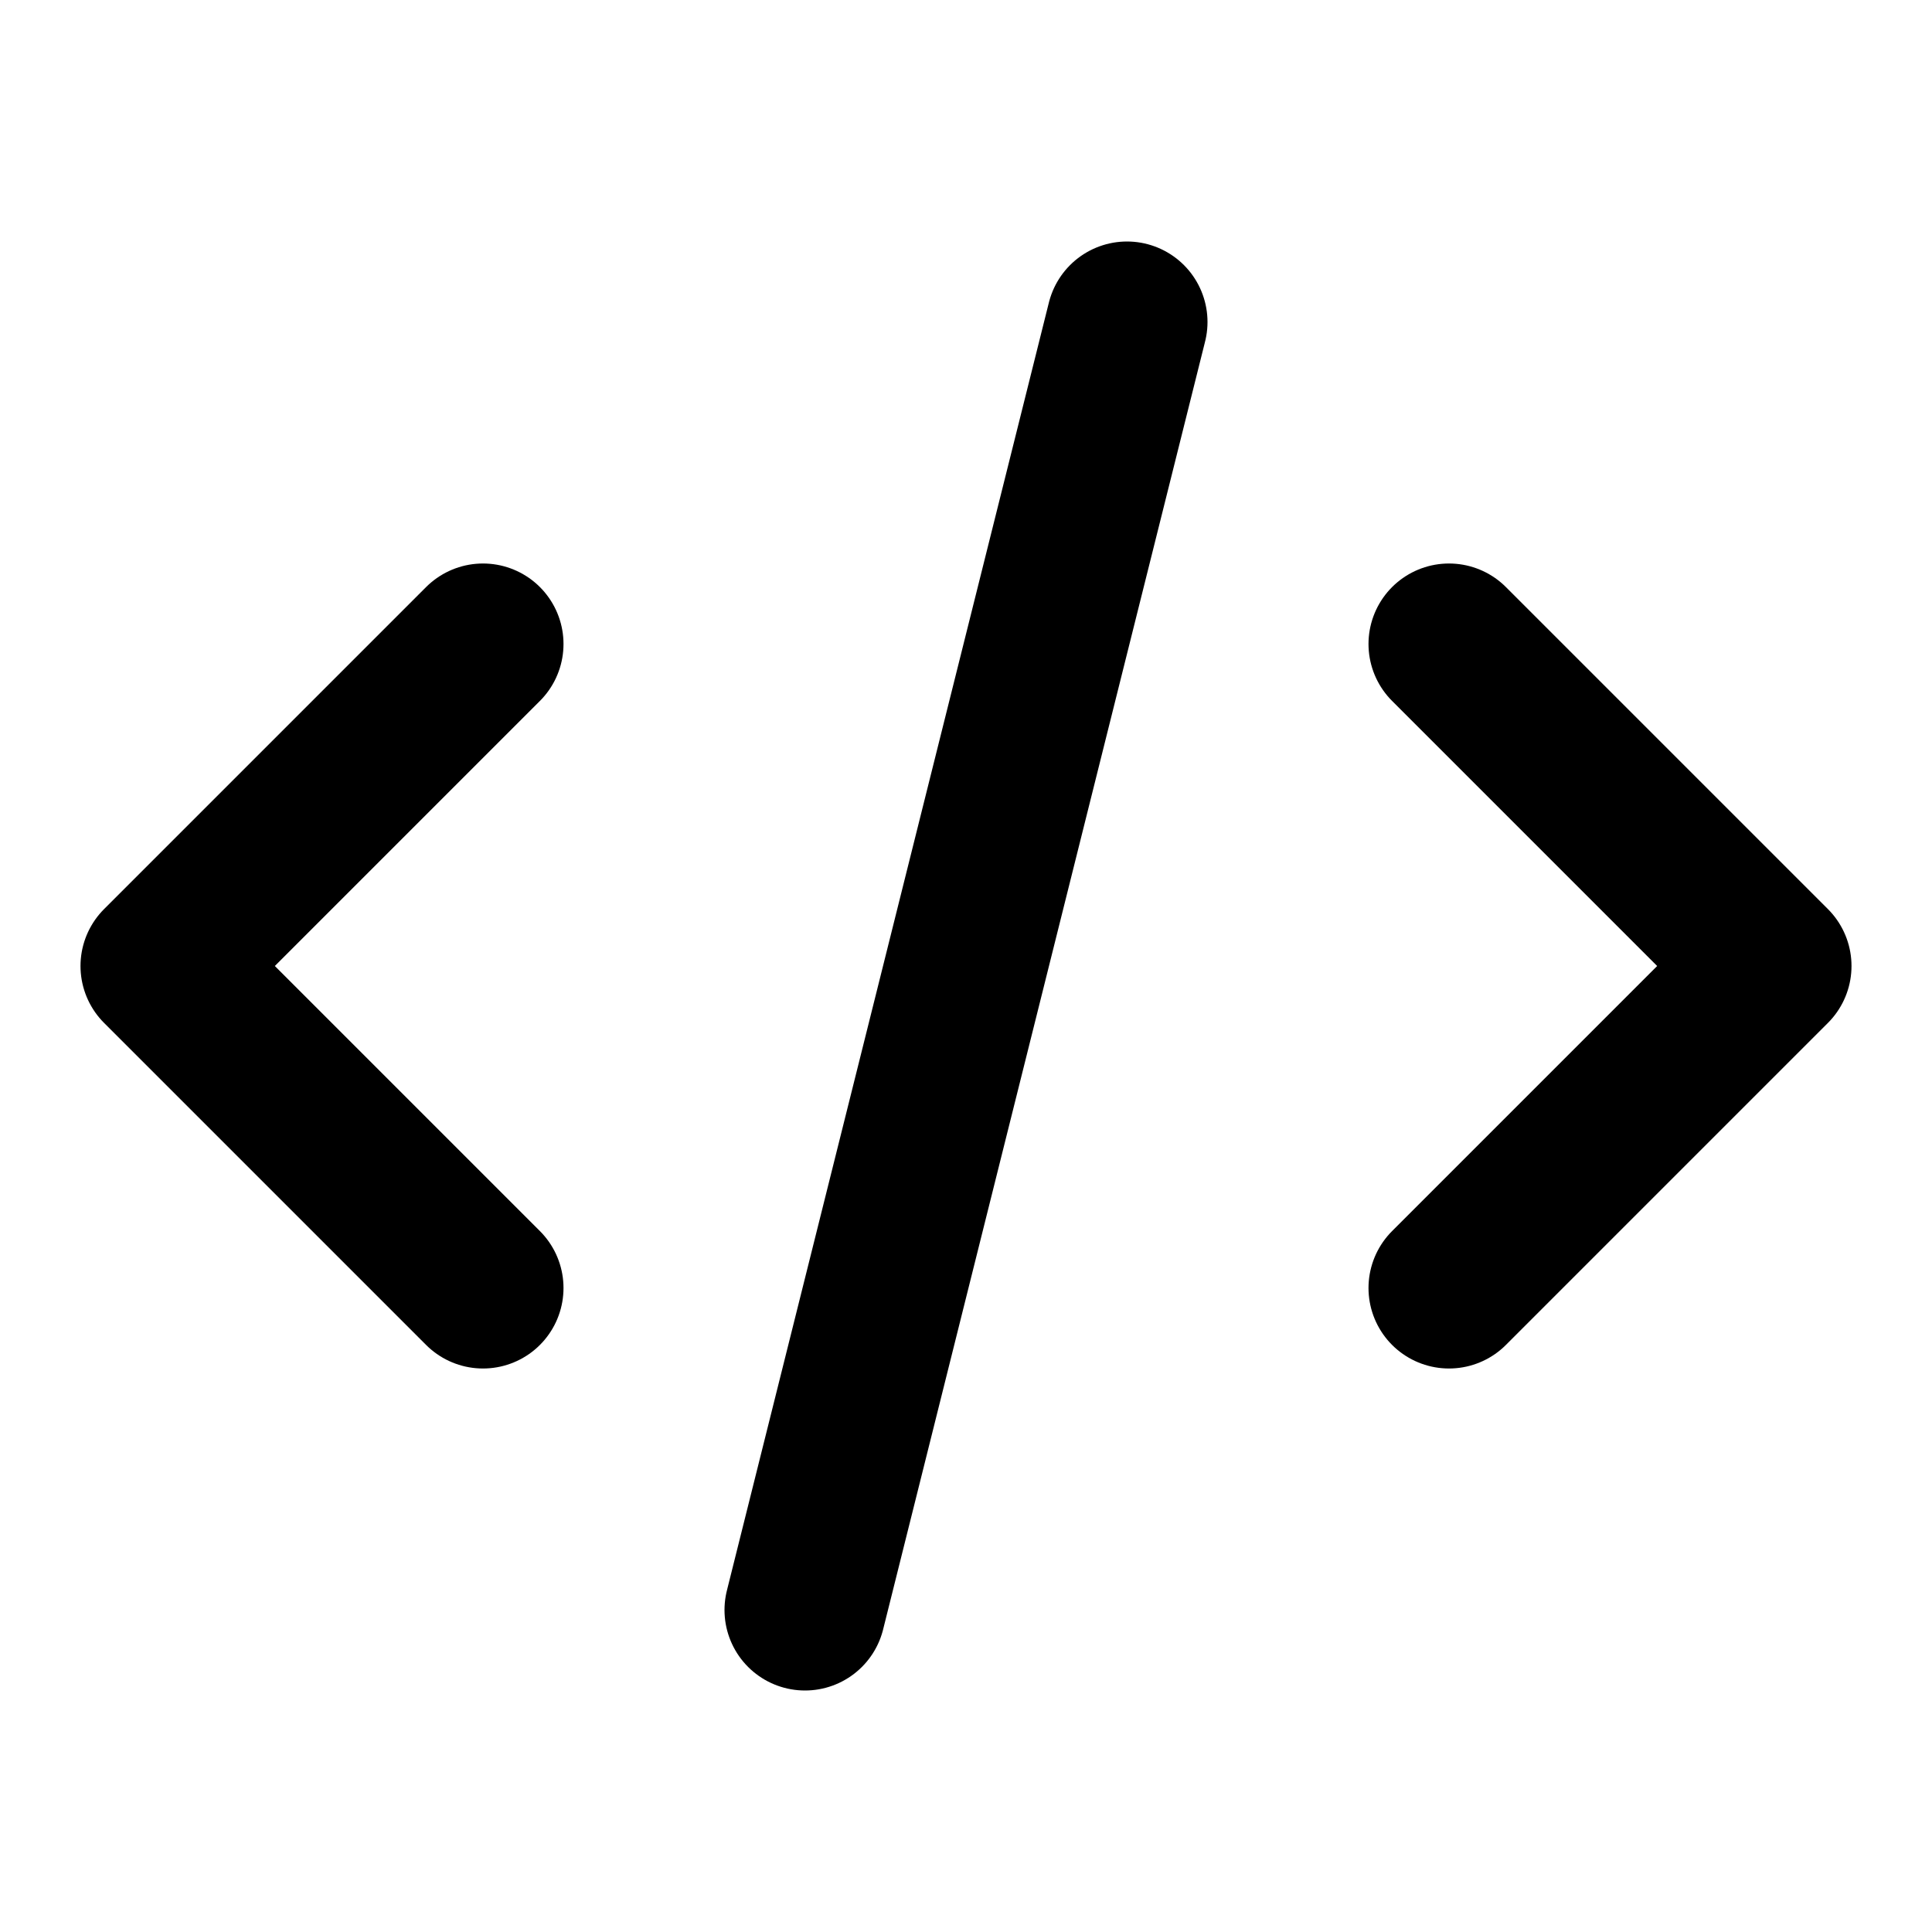
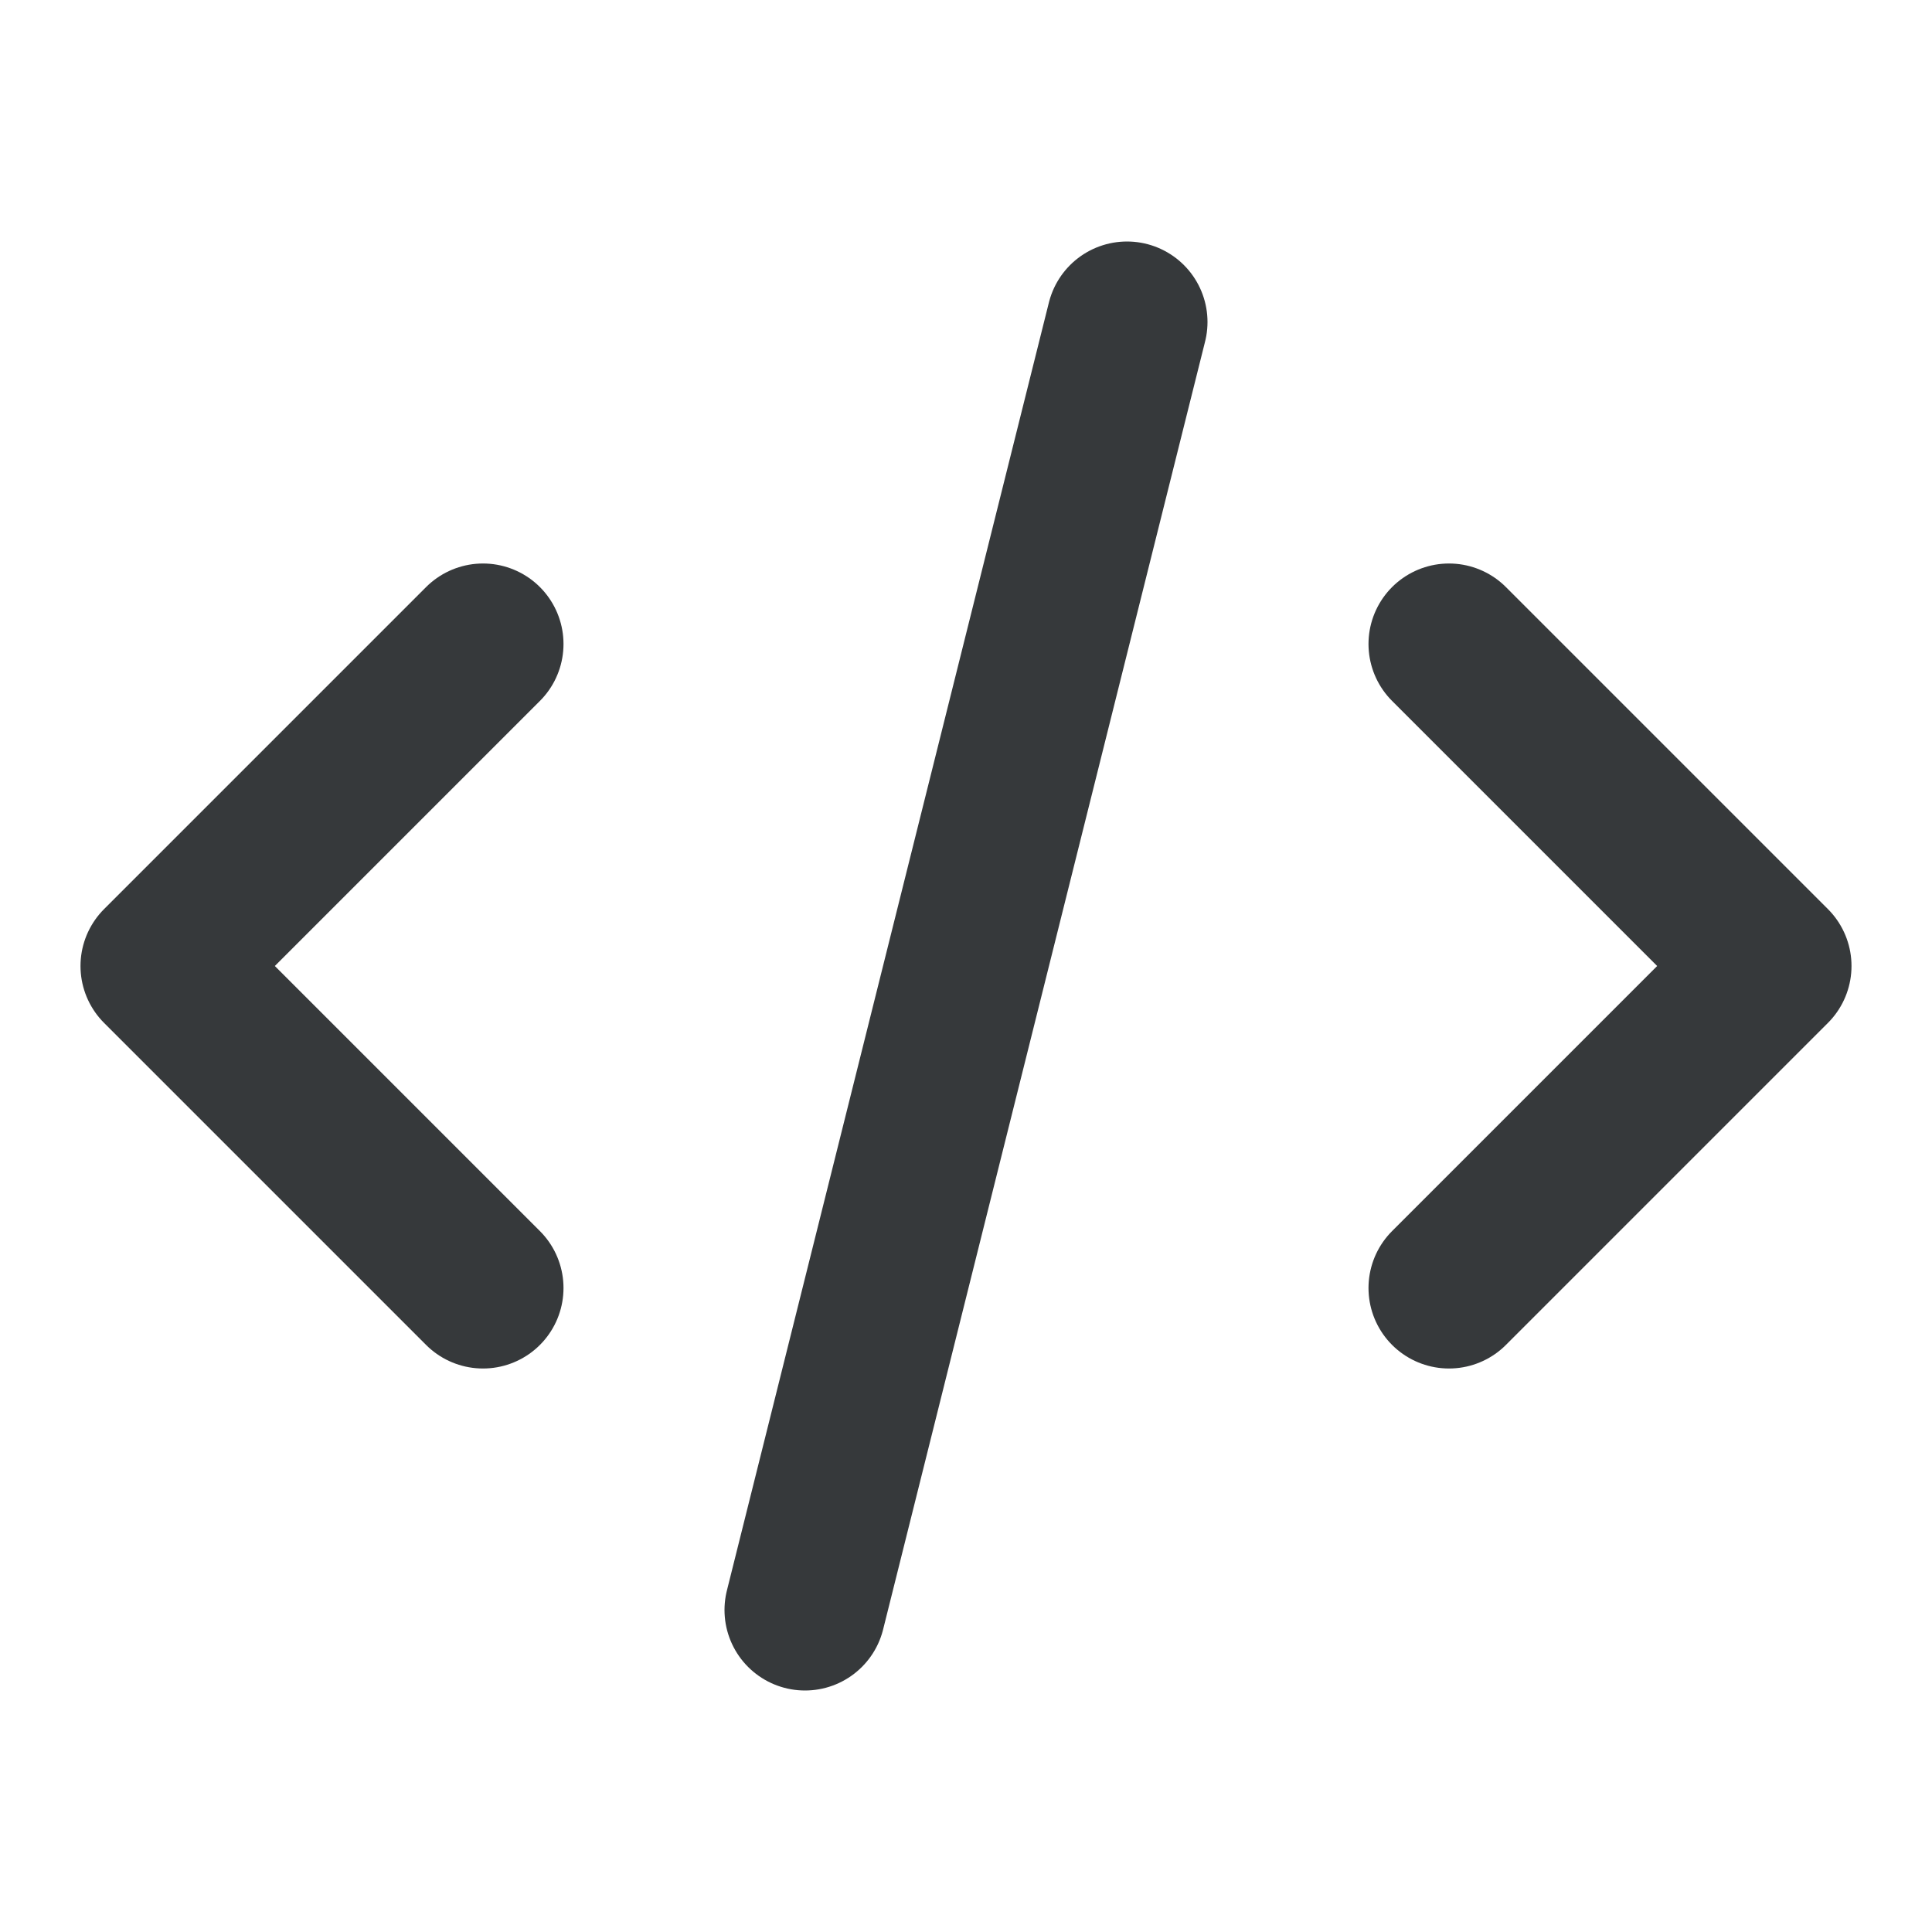
- <svg xmlns="http://www.w3.org/2000/svg" class="h-6 w-6" fill="none" viewBox="0 0 24 24" stroke="currentColor">
+ <svg xmlns="http://www.w3.org/2000/svg" class="h-6 w-6" fill="none" viewBox="0 0 24 24" stroke="#36393b">
  <path stroke-linecap="round" stroke-linejoin="round" stroke-width="2" d="M10 20l4-16m4 4l4 4-4 4M6 16l-4-4 4-4" />
</svg>
